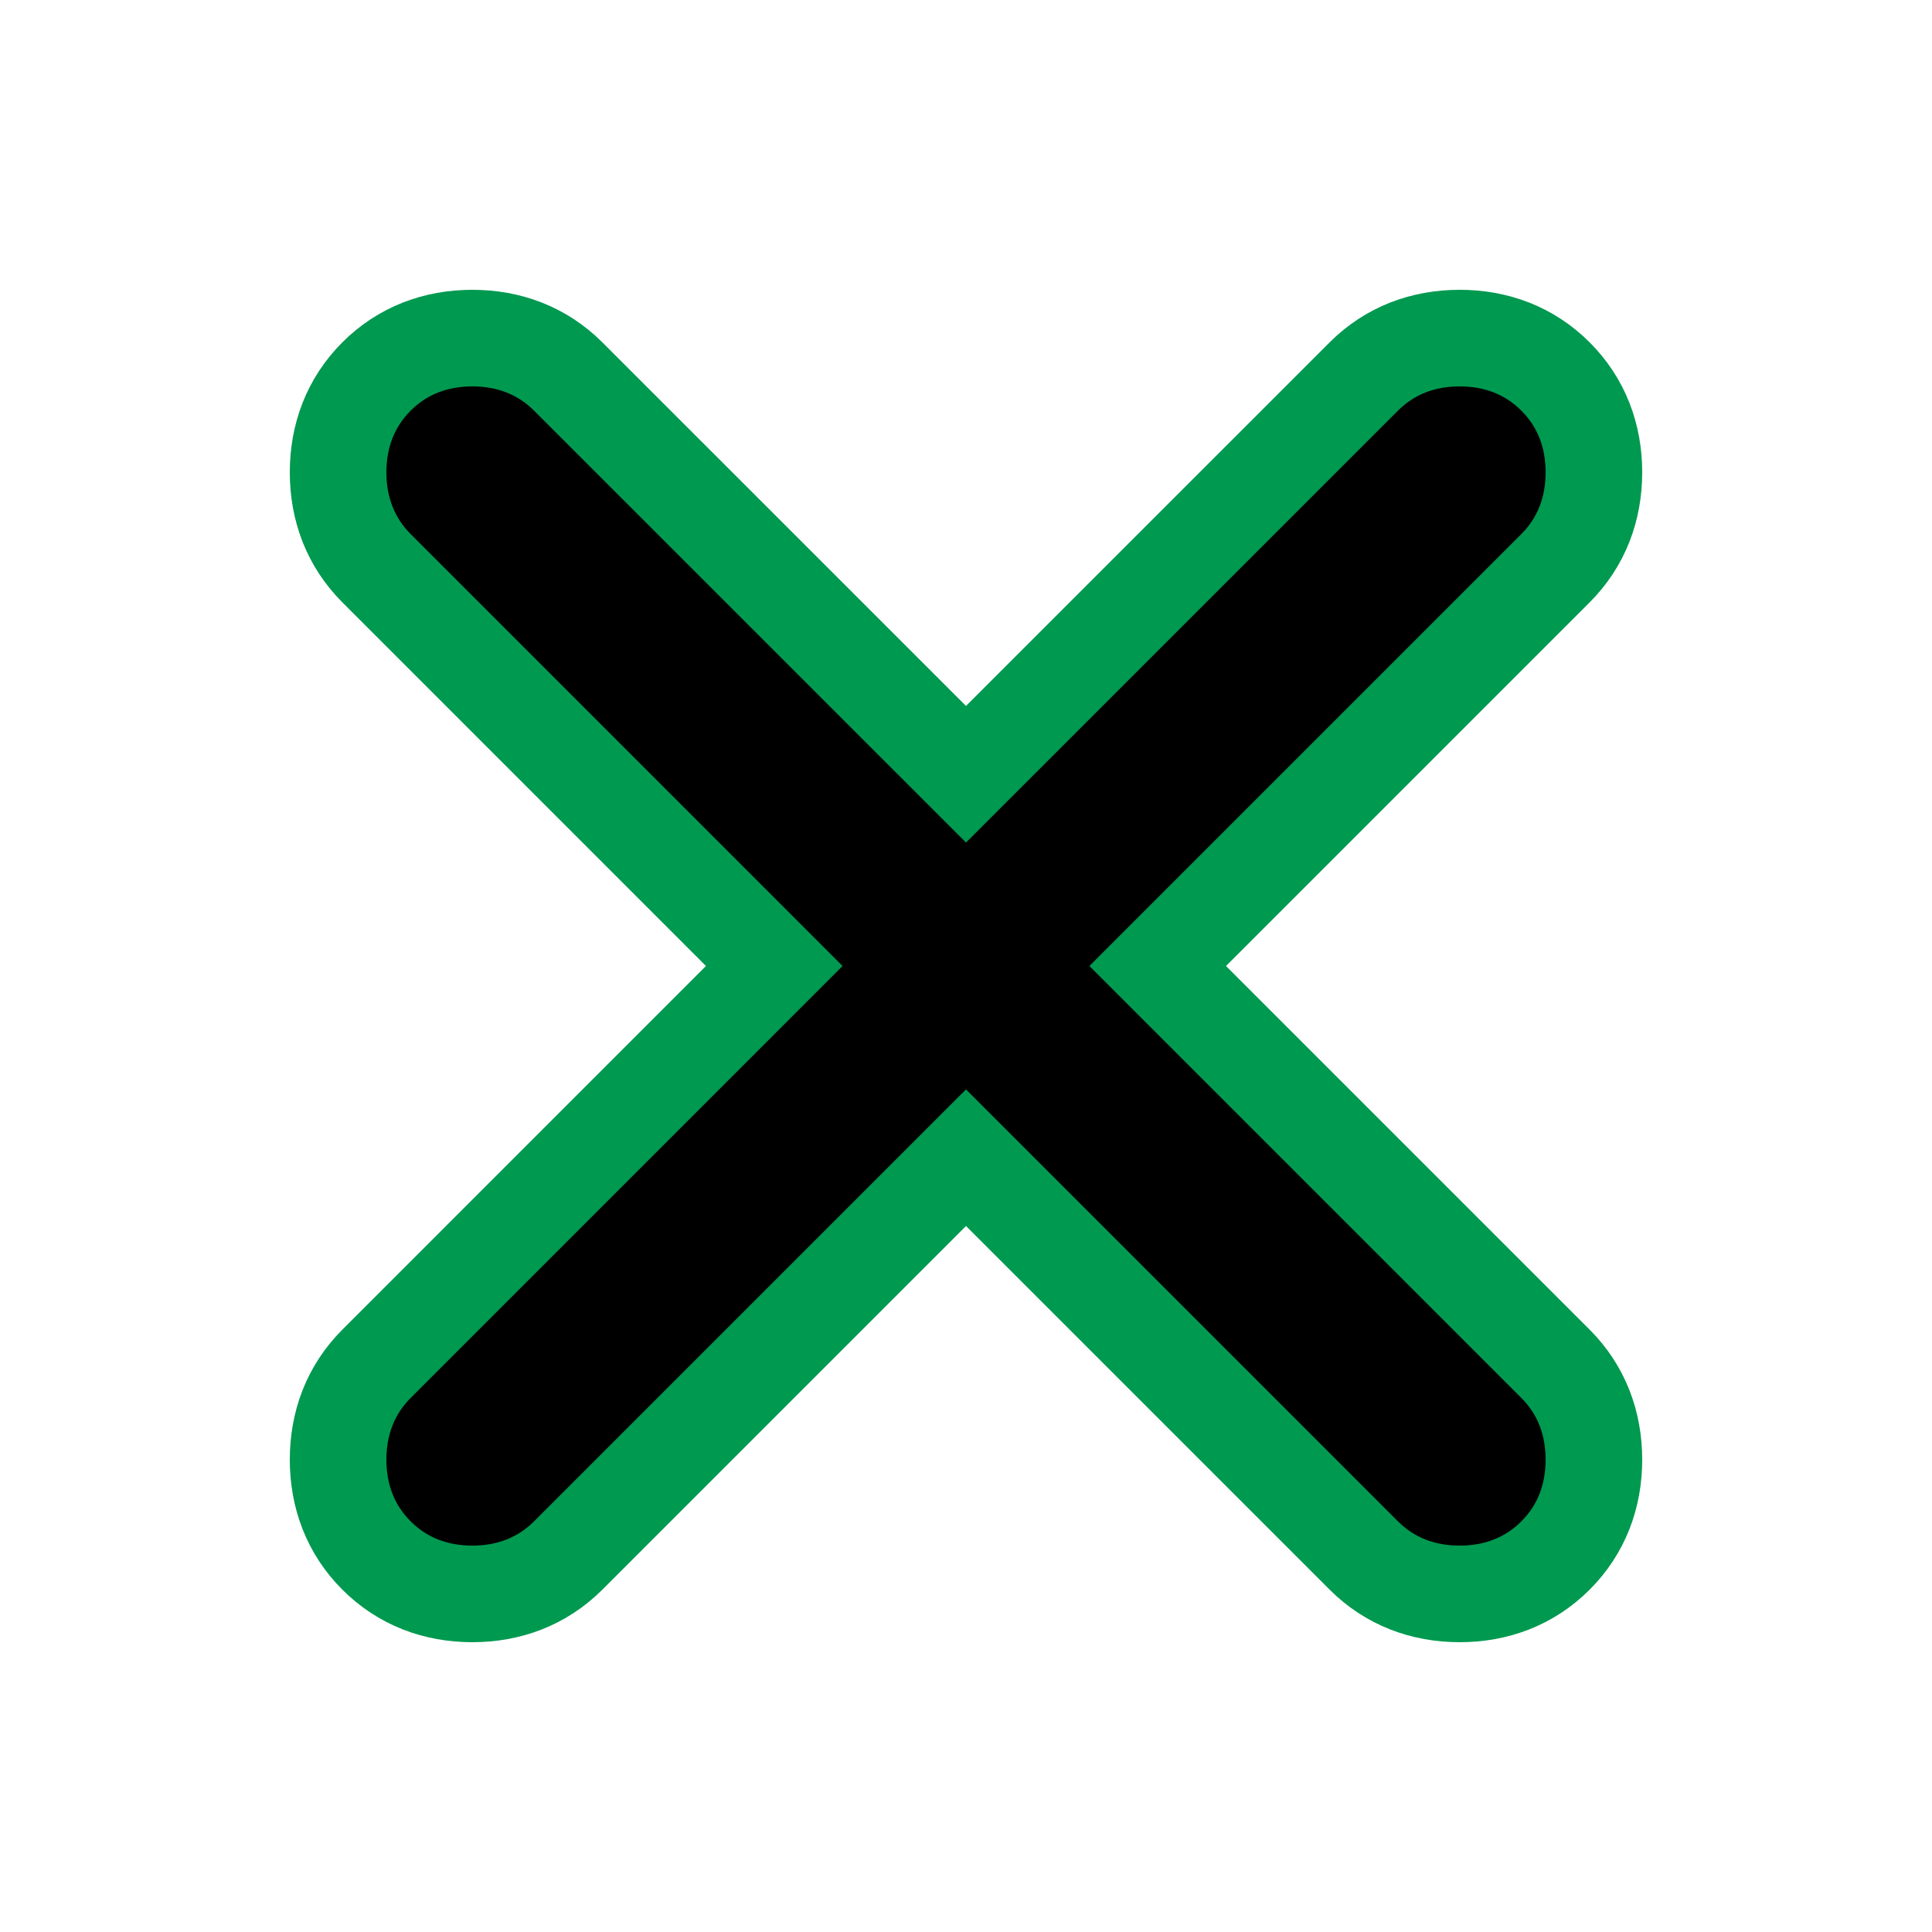
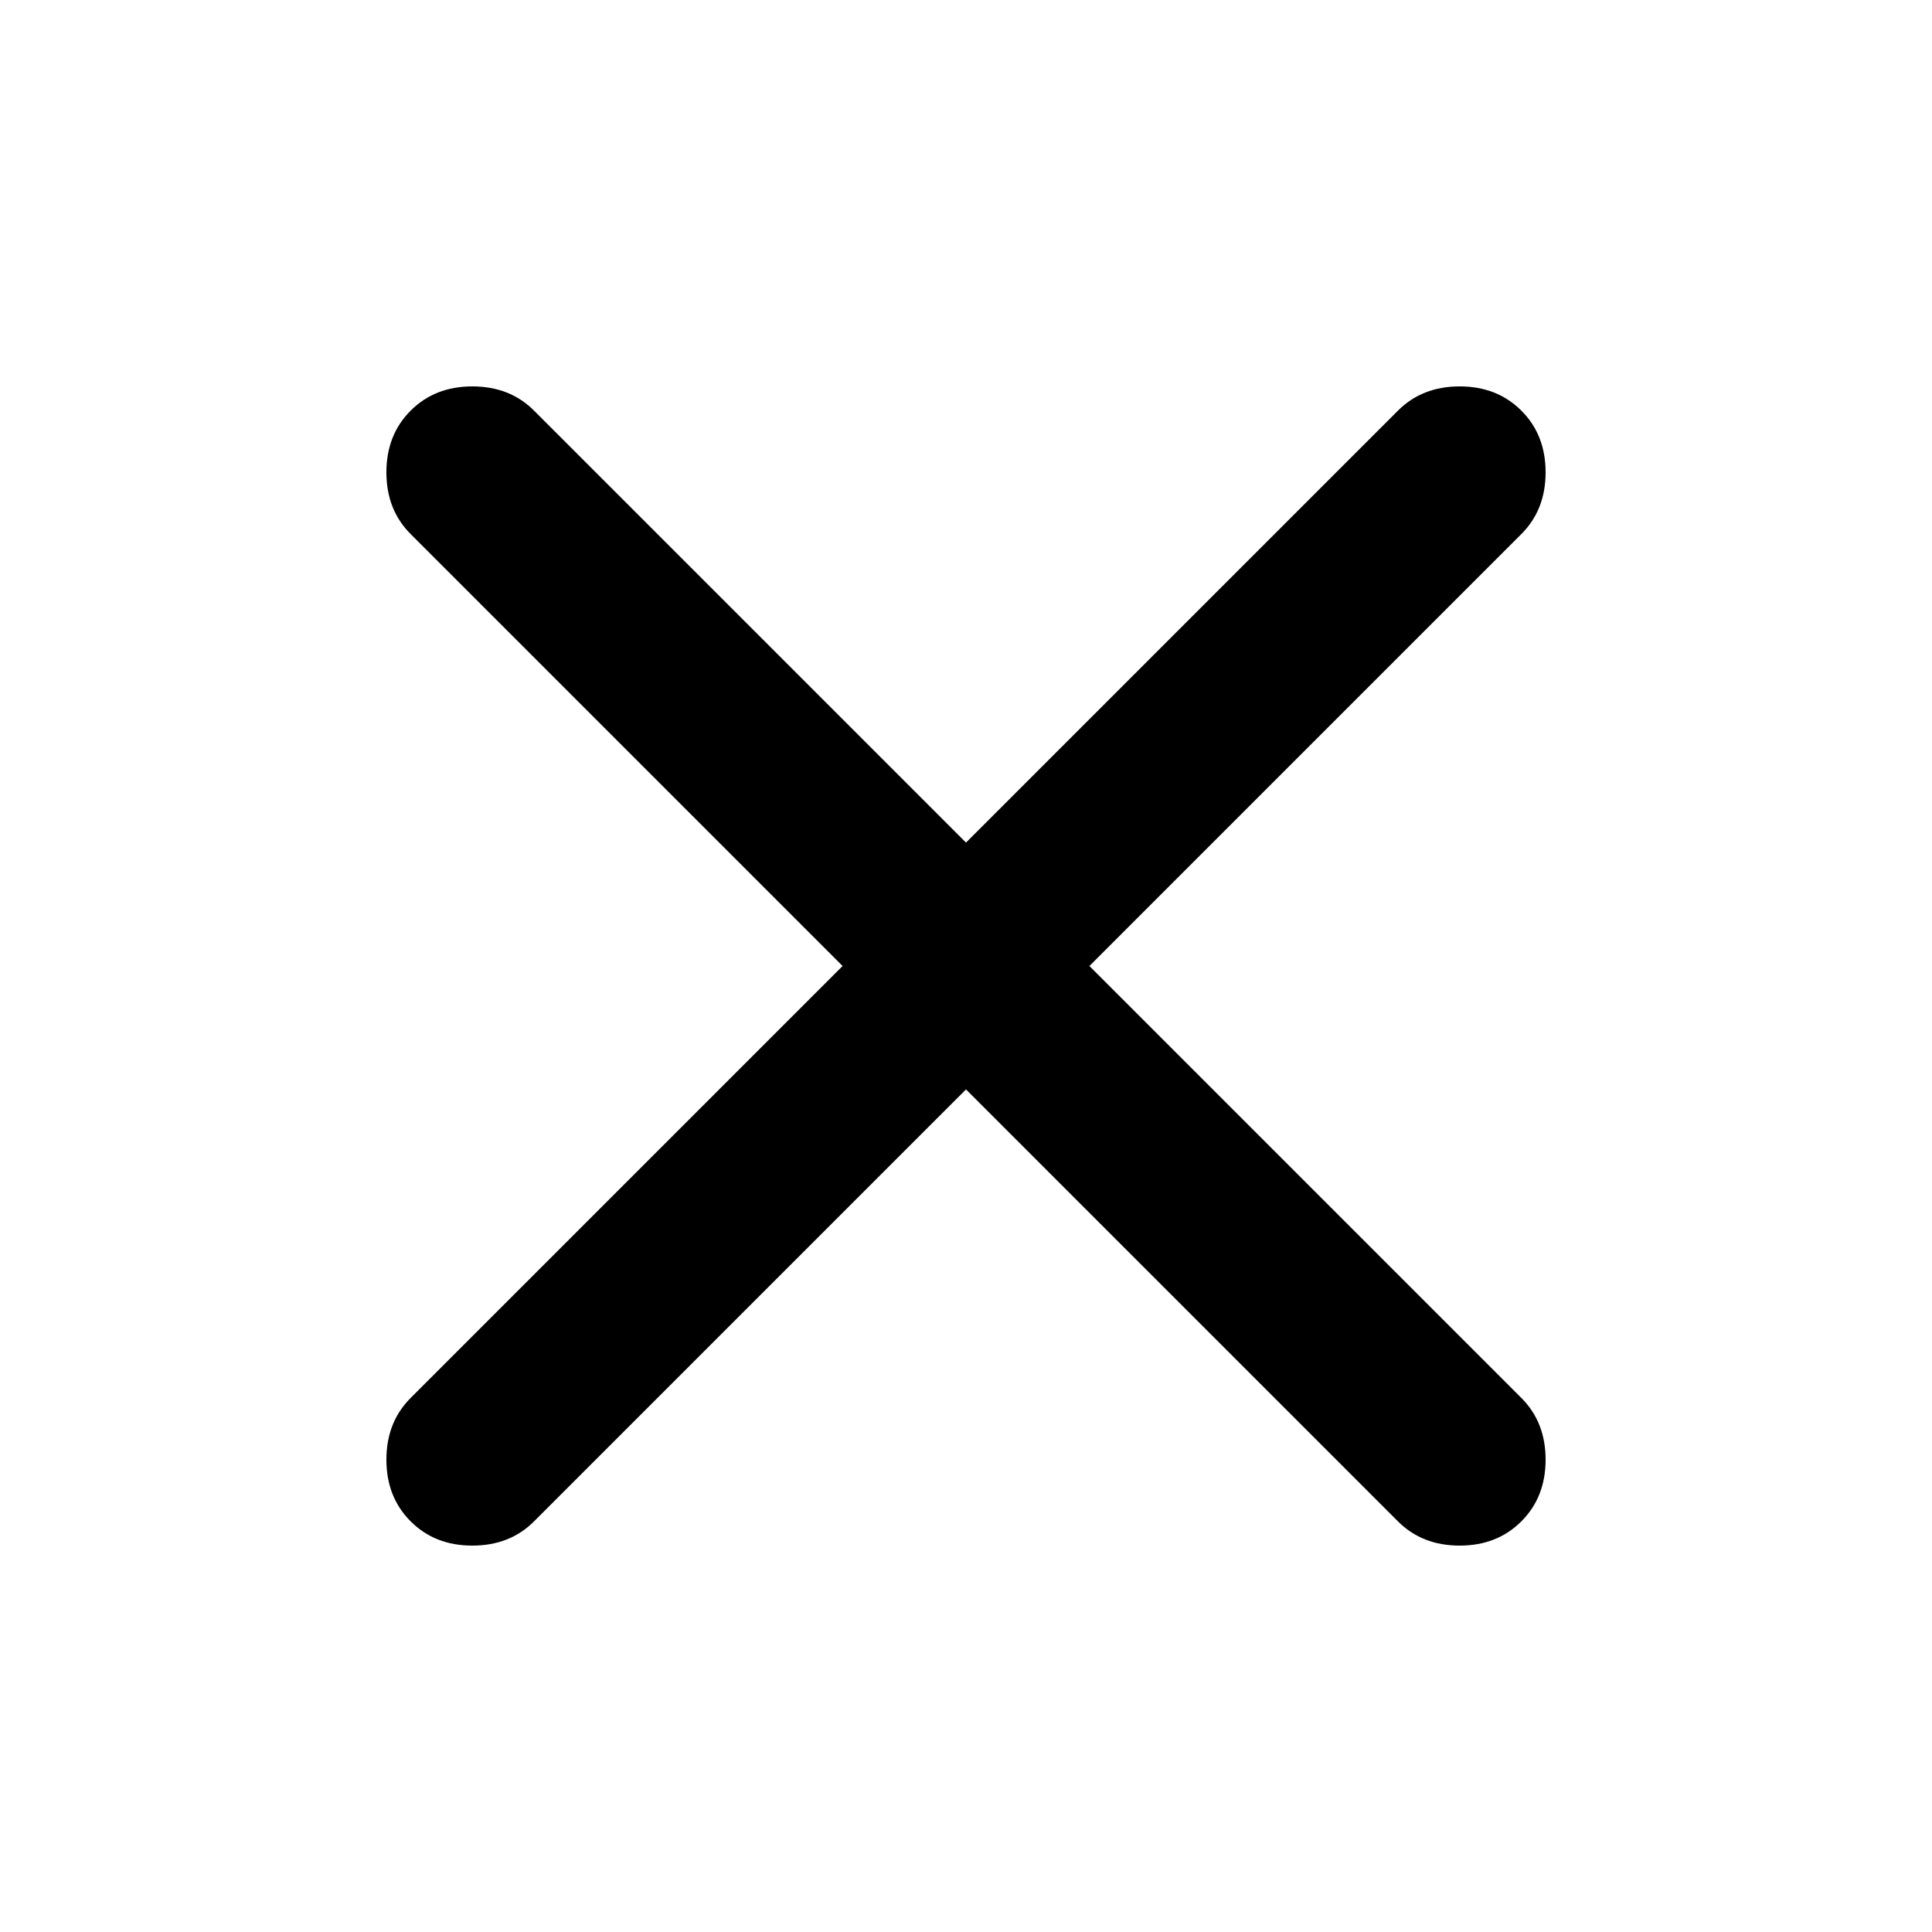
<svg xmlns="http://www.w3.org/2000/svg" width="40" height="40" viewBox="0 0 40 40" fill="none">
-   <path d="M30.221 7C30.976 7 31.665 7.255 32.205 7.795C32.745 8.335 33 9.024 33 9.779C33 10.534 32.745 11.223 32.205 11.764L23.969 20L32.205 28.236C32.745 28.777 33 29.465 33 30.221C33 30.976 32.745 31.665 32.205 32.205C31.665 32.745 30.976 33 30.221 33C29.465 33 28.777 32.745 28.236 32.205L20 23.969L11.764 32.205C11.223 32.745 10.534 33 9.779 33C9.024 33 8.335 32.745 7.795 32.205C7.255 31.665 7 30.976 7 30.221C7 29.465 7.255 28.777 7.795 28.236L16.03 20L7.795 11.764C7.255 11.223 7 10.534 7 9.779C7 9.024 7.255 8.335 7.795 7.795C8.335 7.255 9.024 7 9.779 7C10.534 7 11.223 7.255 11.764 7.795L20 16.03L28.236 7.795C28.777 7.255 29.465 7 30.221 7Z" fill="currentColor" stroke="#009950" stroke-width="2" />
+   <path d="M20 22.555L11.057 31.498C10.722 31.833 10.297 32 9.779 32C9.262 32 8.836 31.833 8.502 31.498C8.167 31.163 8 30.738 8 30.221C8 29.703 8.167 29.278 8.502 28.943L17.445 20L8.502 11.057C8.167 10.722 8 10.297 8 9.779C8 9.262 8.167 8.836 8.502 8.502C8.836 8.167 9.262 8 9.779 8C10.297 8 10.722 8.167 11.057 8.502L20 17.445L28.943 8.502C29.278 8.167 29.703 8 30.221 8C30.738 8 31.163 8.167 31.498 8.502C31.833 8.836 32 9.262 32 9.779C32 10.297 31.833 10.722 31.498 11.057L22.555 20L31.498 28.943C31.833 29.278 32 29.703 32 30.221C32 30.738 31.833 31.163 31.498 31.498C31.163 31.833 30.738 32 30.221 32C29.703 32 29.278 31.833 28.943 31.498L20 22.555Z" fill="currentColor" />
</svg>
